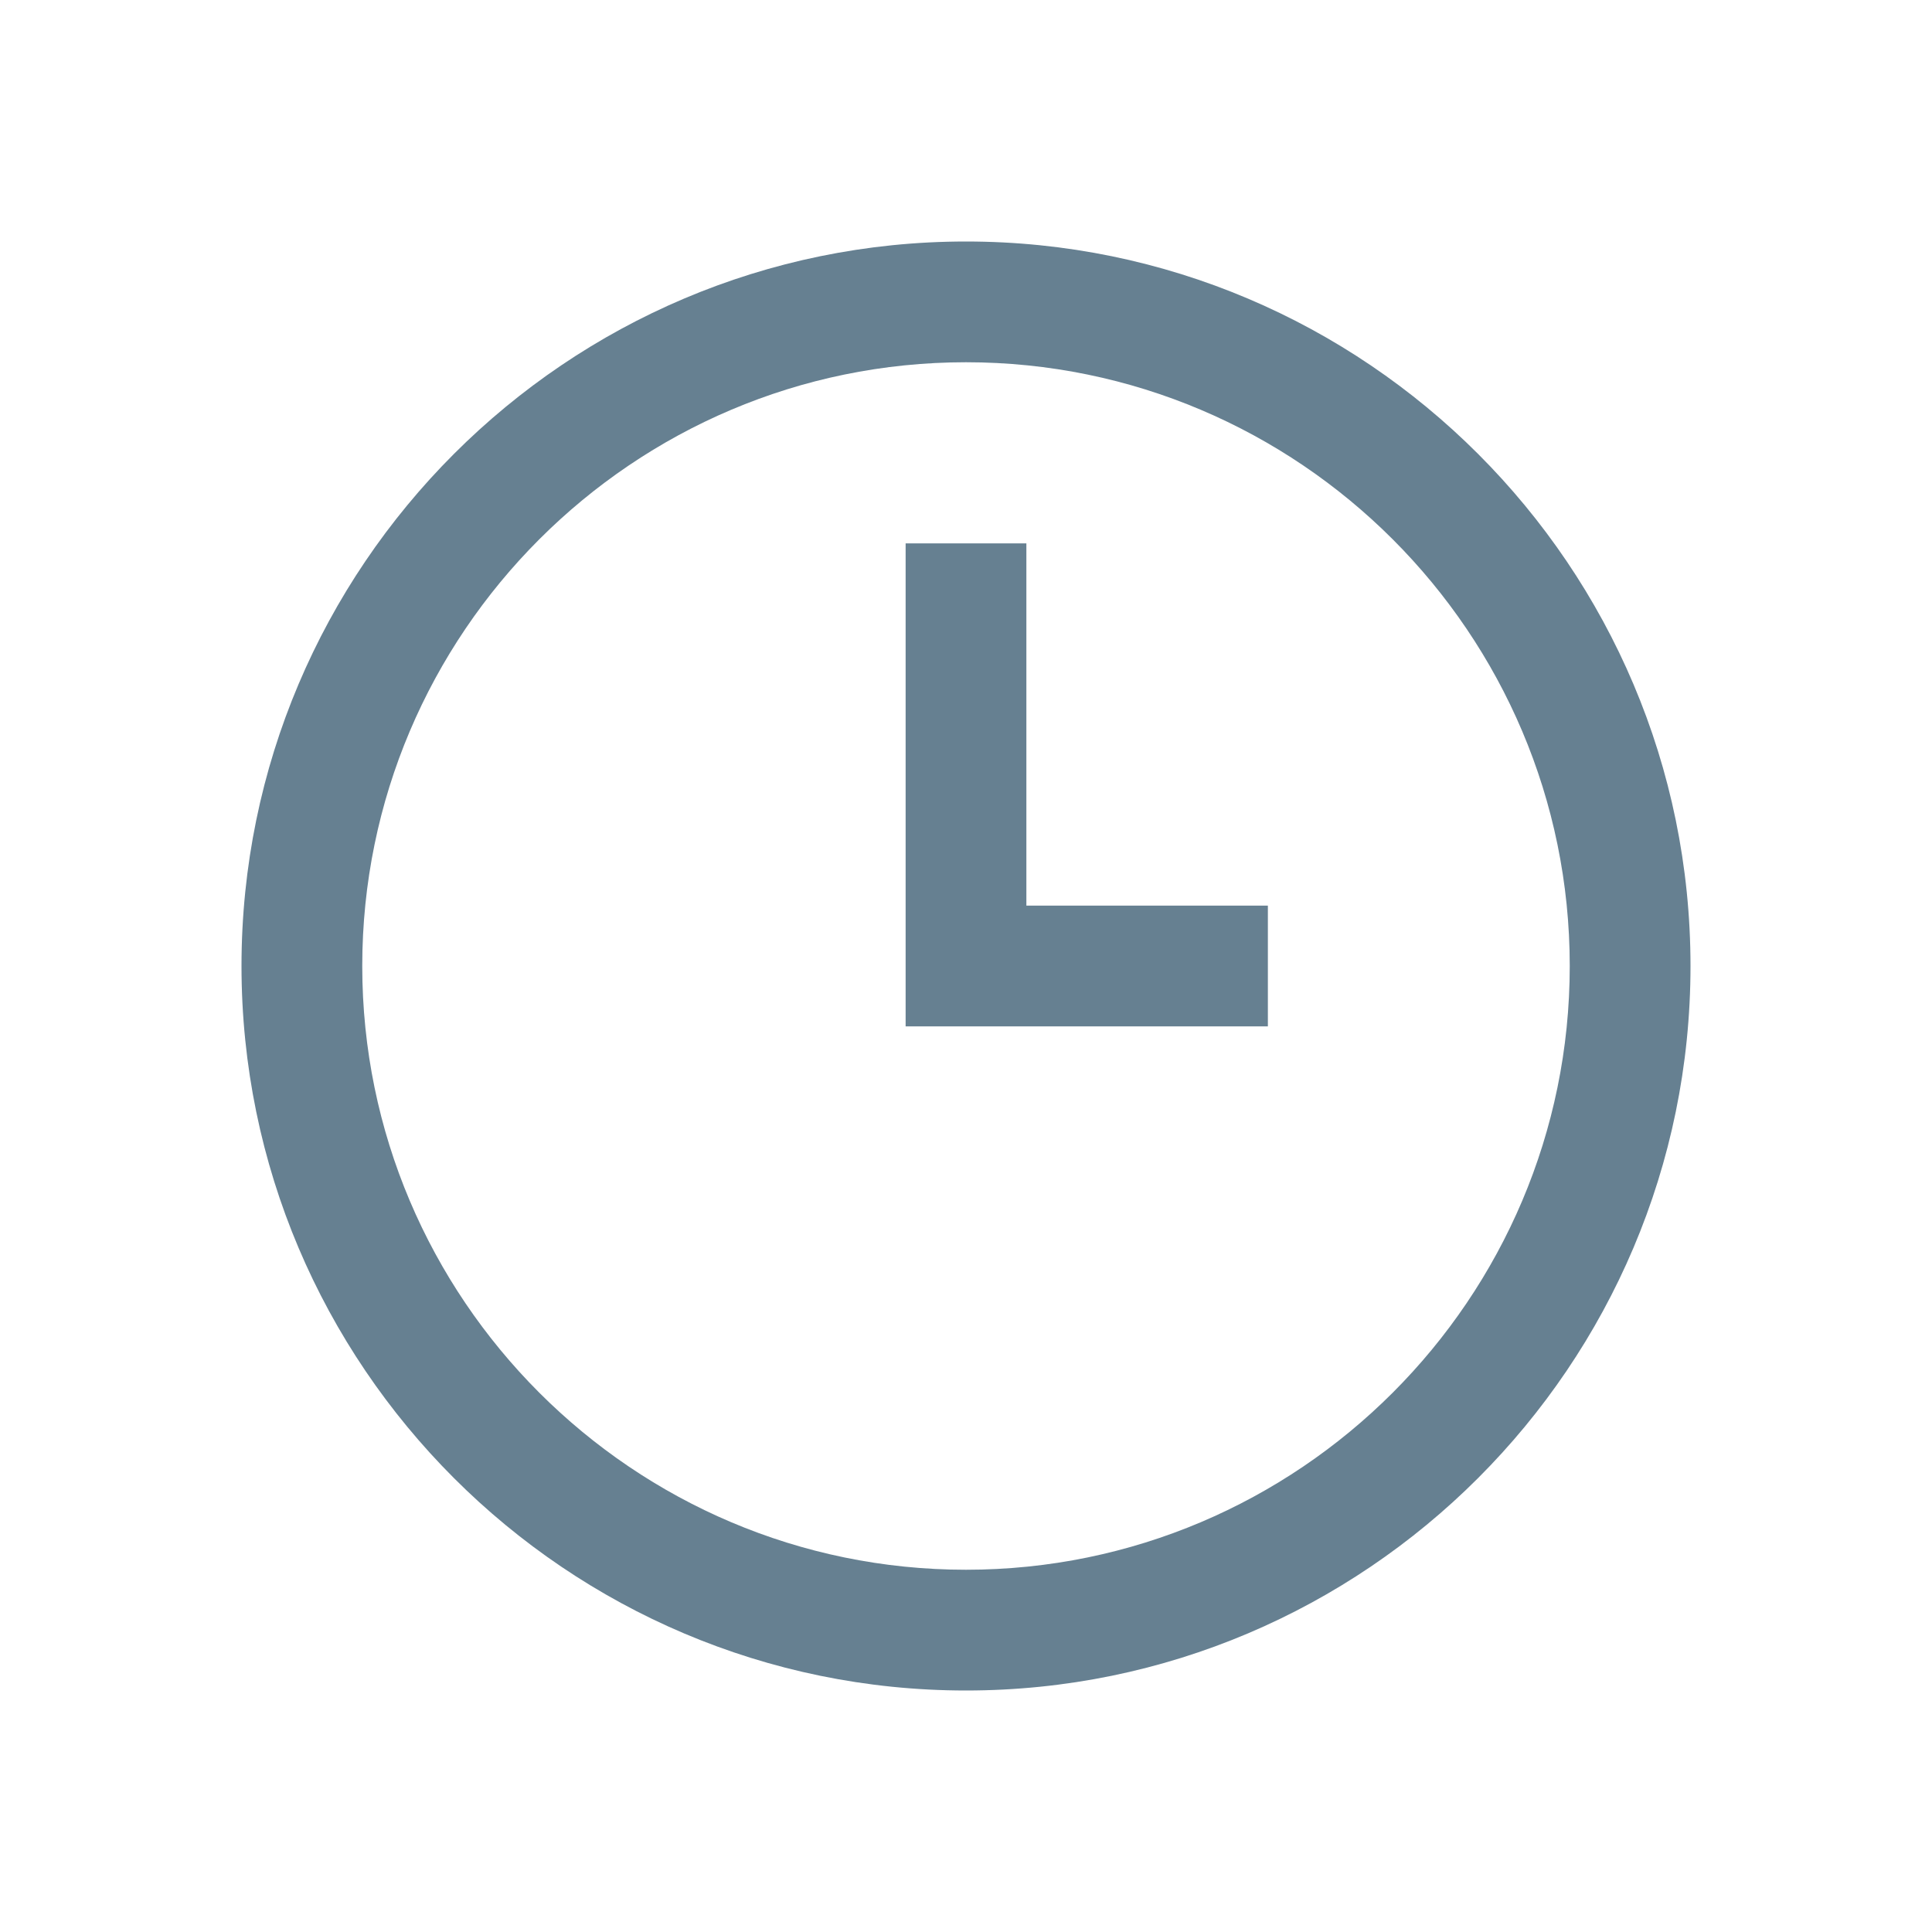
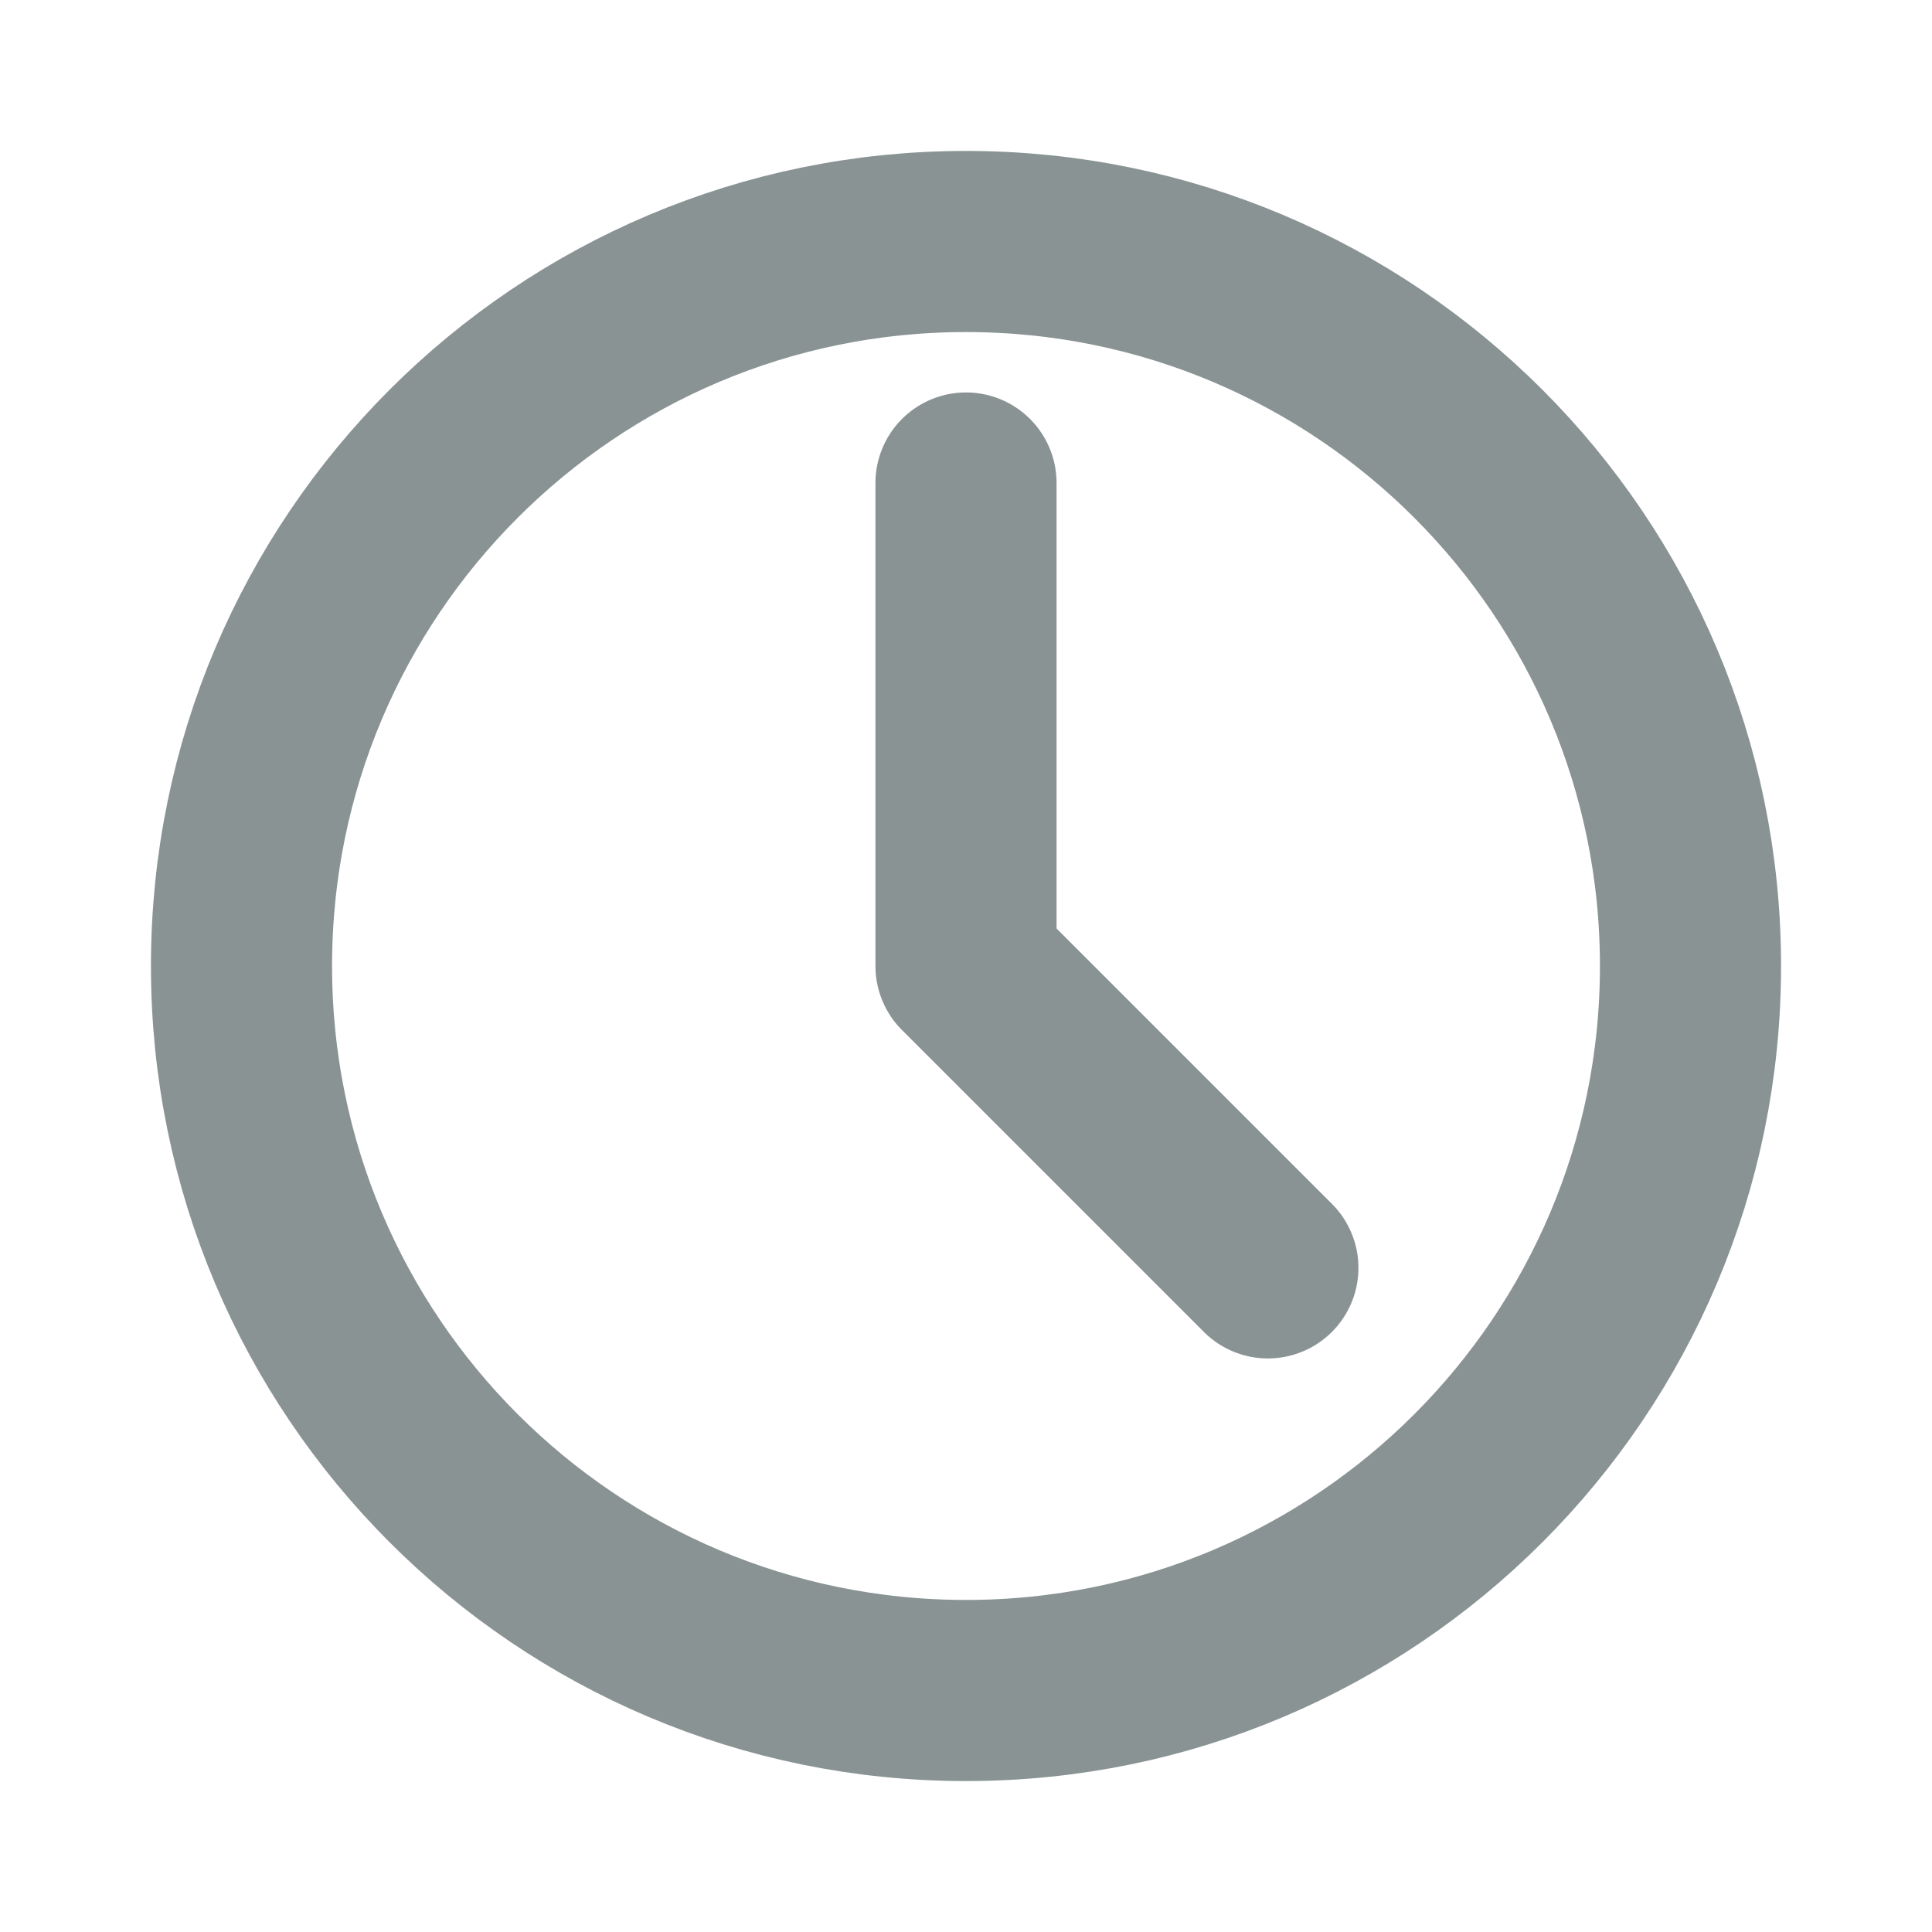
- <svg xmlns="http://www.w3.org/2000/svg" width="20" height="20" viewBox="0 0 20 20" fill="none">
-   <path d="M10 17.5C5.864 17.5 2.5 14.136 2.5 10C2.5 5.864 5.864 2.5 10 2.5C14.136 2.5 17.5 5.864 17.5 10C17.5 14.136 14.136 17.5 10 17.5ZM10 3.75C6.554 3.75 3.75 6.554 3.75 10C3.75 13.446 6.554 16.25 10 16.25C13.446 16.25 16.25 13.446 16.25 10C16.25 6.554 13.446 3.75 10 3.75ZM13.125 9.375H10.625V5.625H9.375V10.625H13.125V9.375Z" fill="#668091" />
+ <svg xmlns="http://www.w3.org/2000/svg" width="16" height="16" viewBox="0 0 16 16" fill="none">
+   <circle cx="8" cy="8" r="6" stroke="#8A9393" stroke-width="1.5" />
+   <path d="M8 4V8L10.5 10.5" stroke="#8A9393" stroke-width="1.5" stroke-linecap="round" stroke-linejoin="round" />
</svg>
